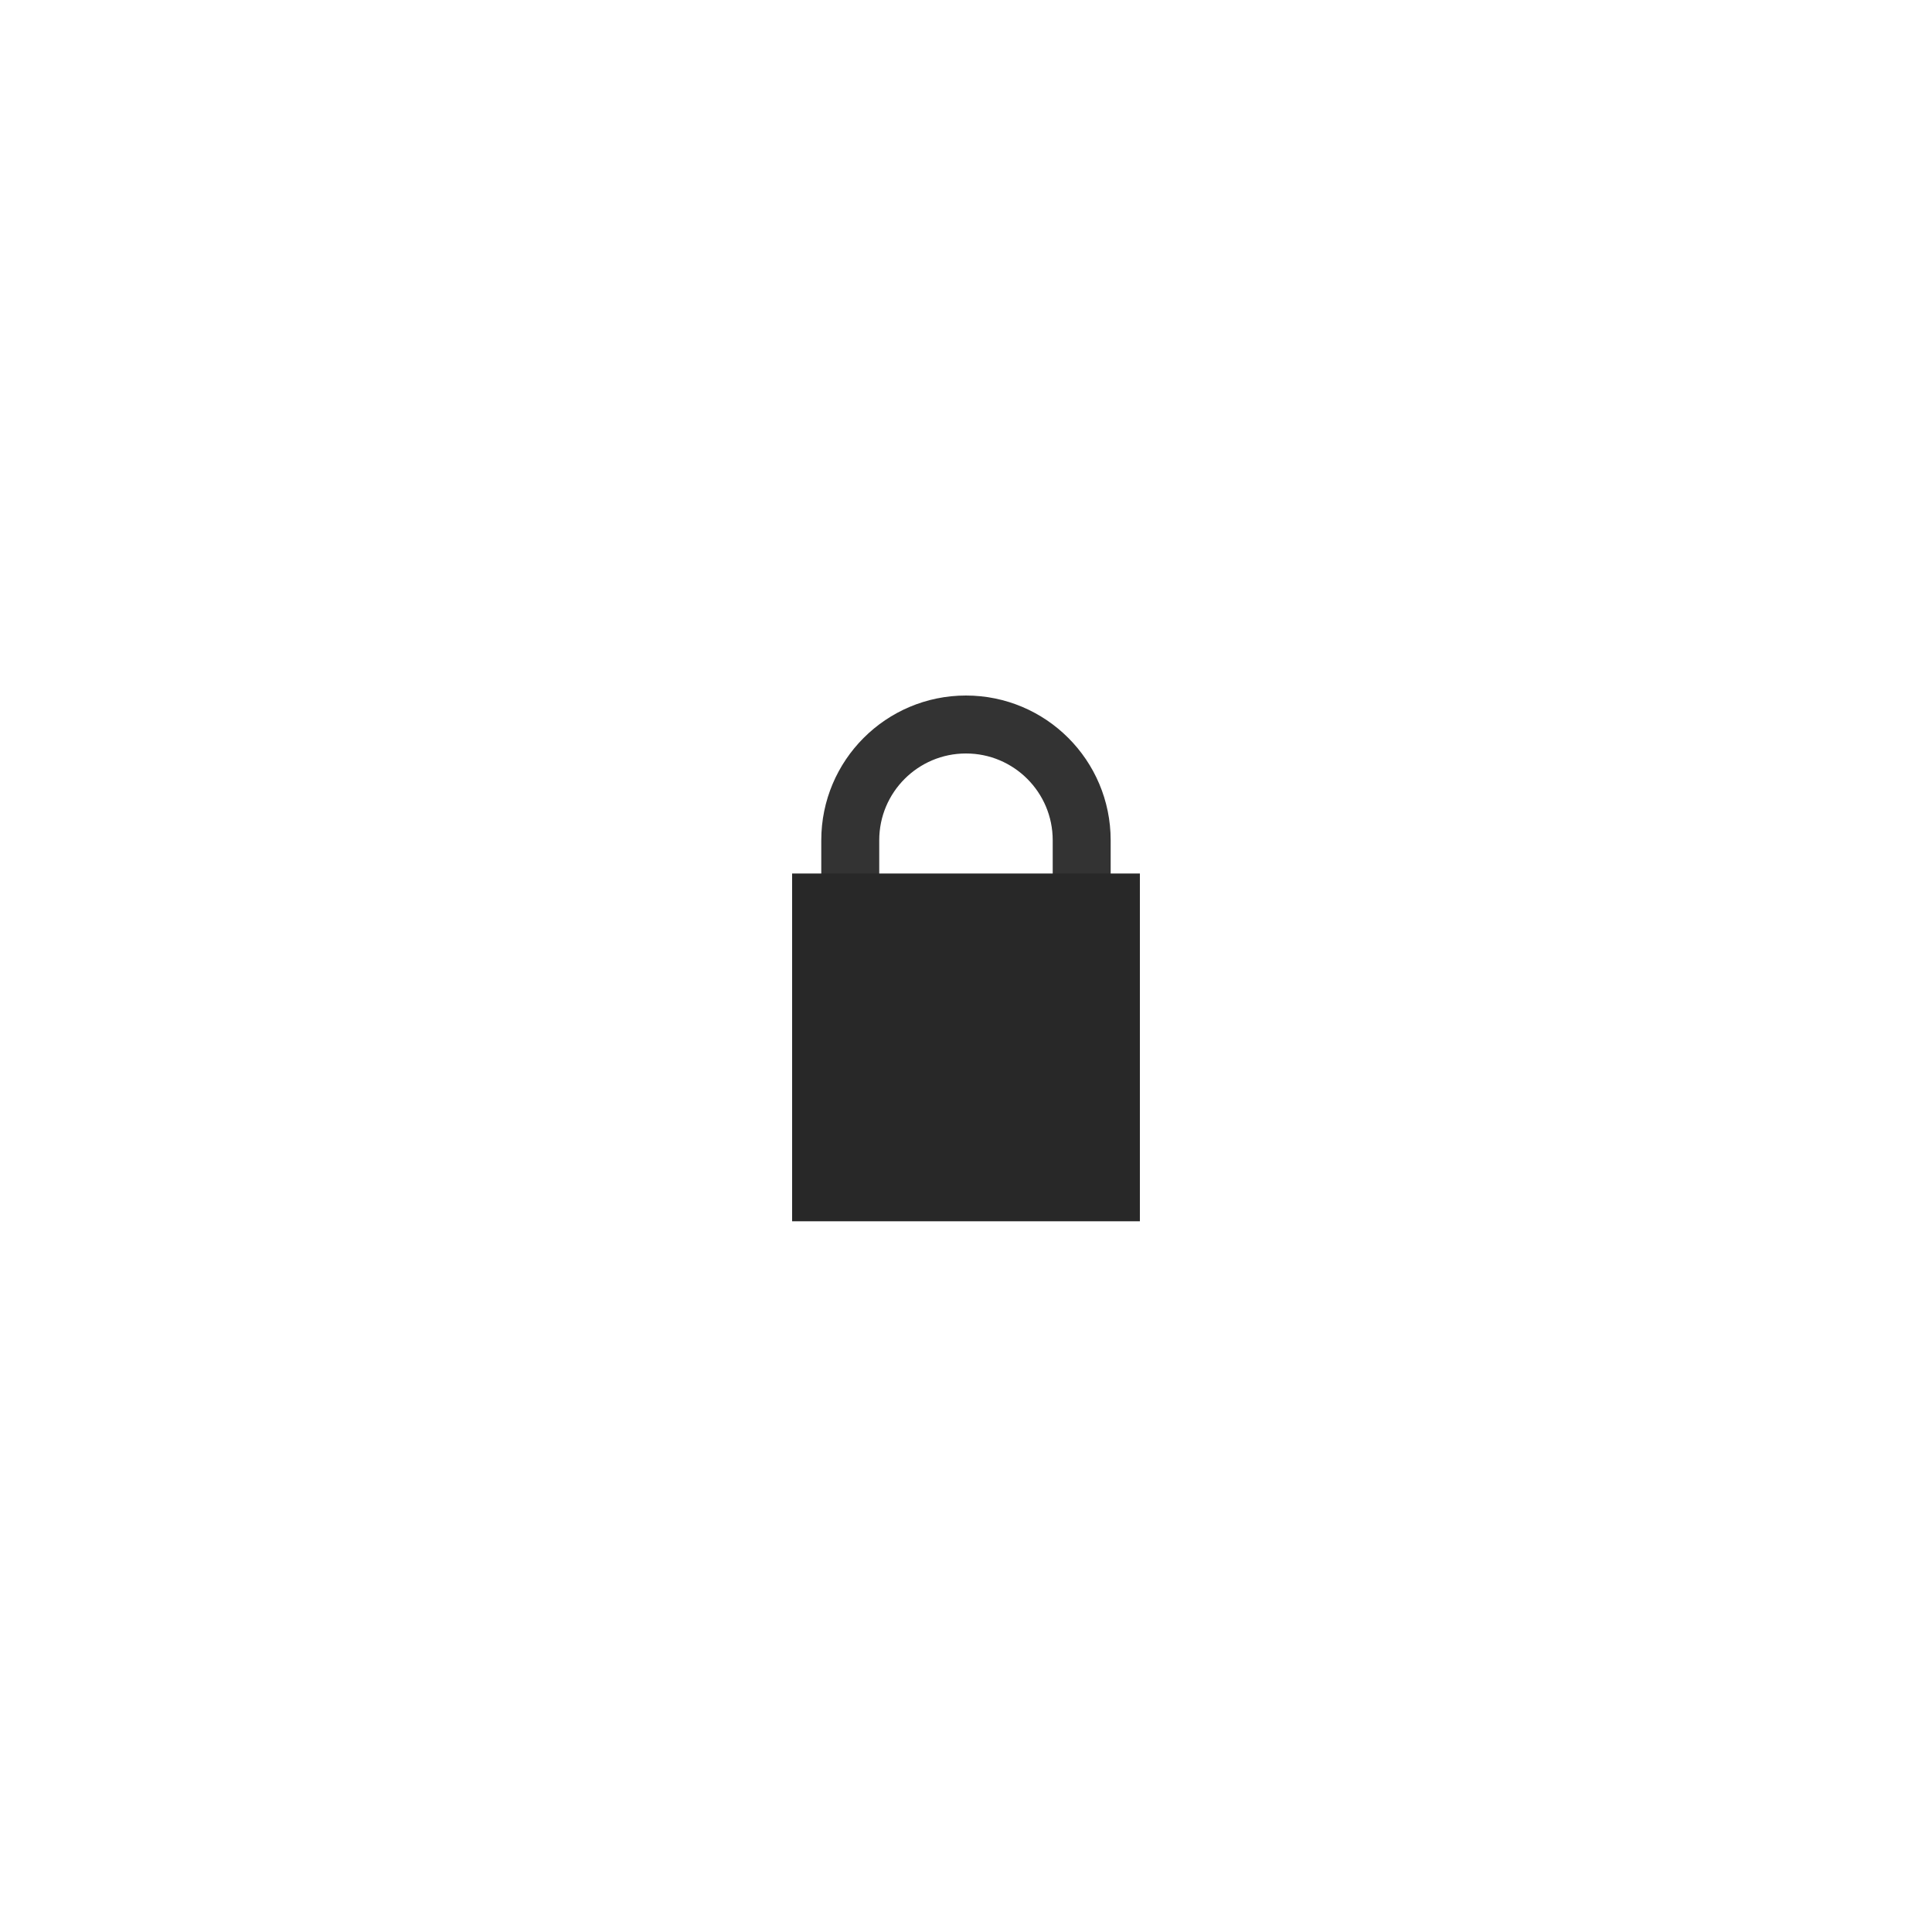
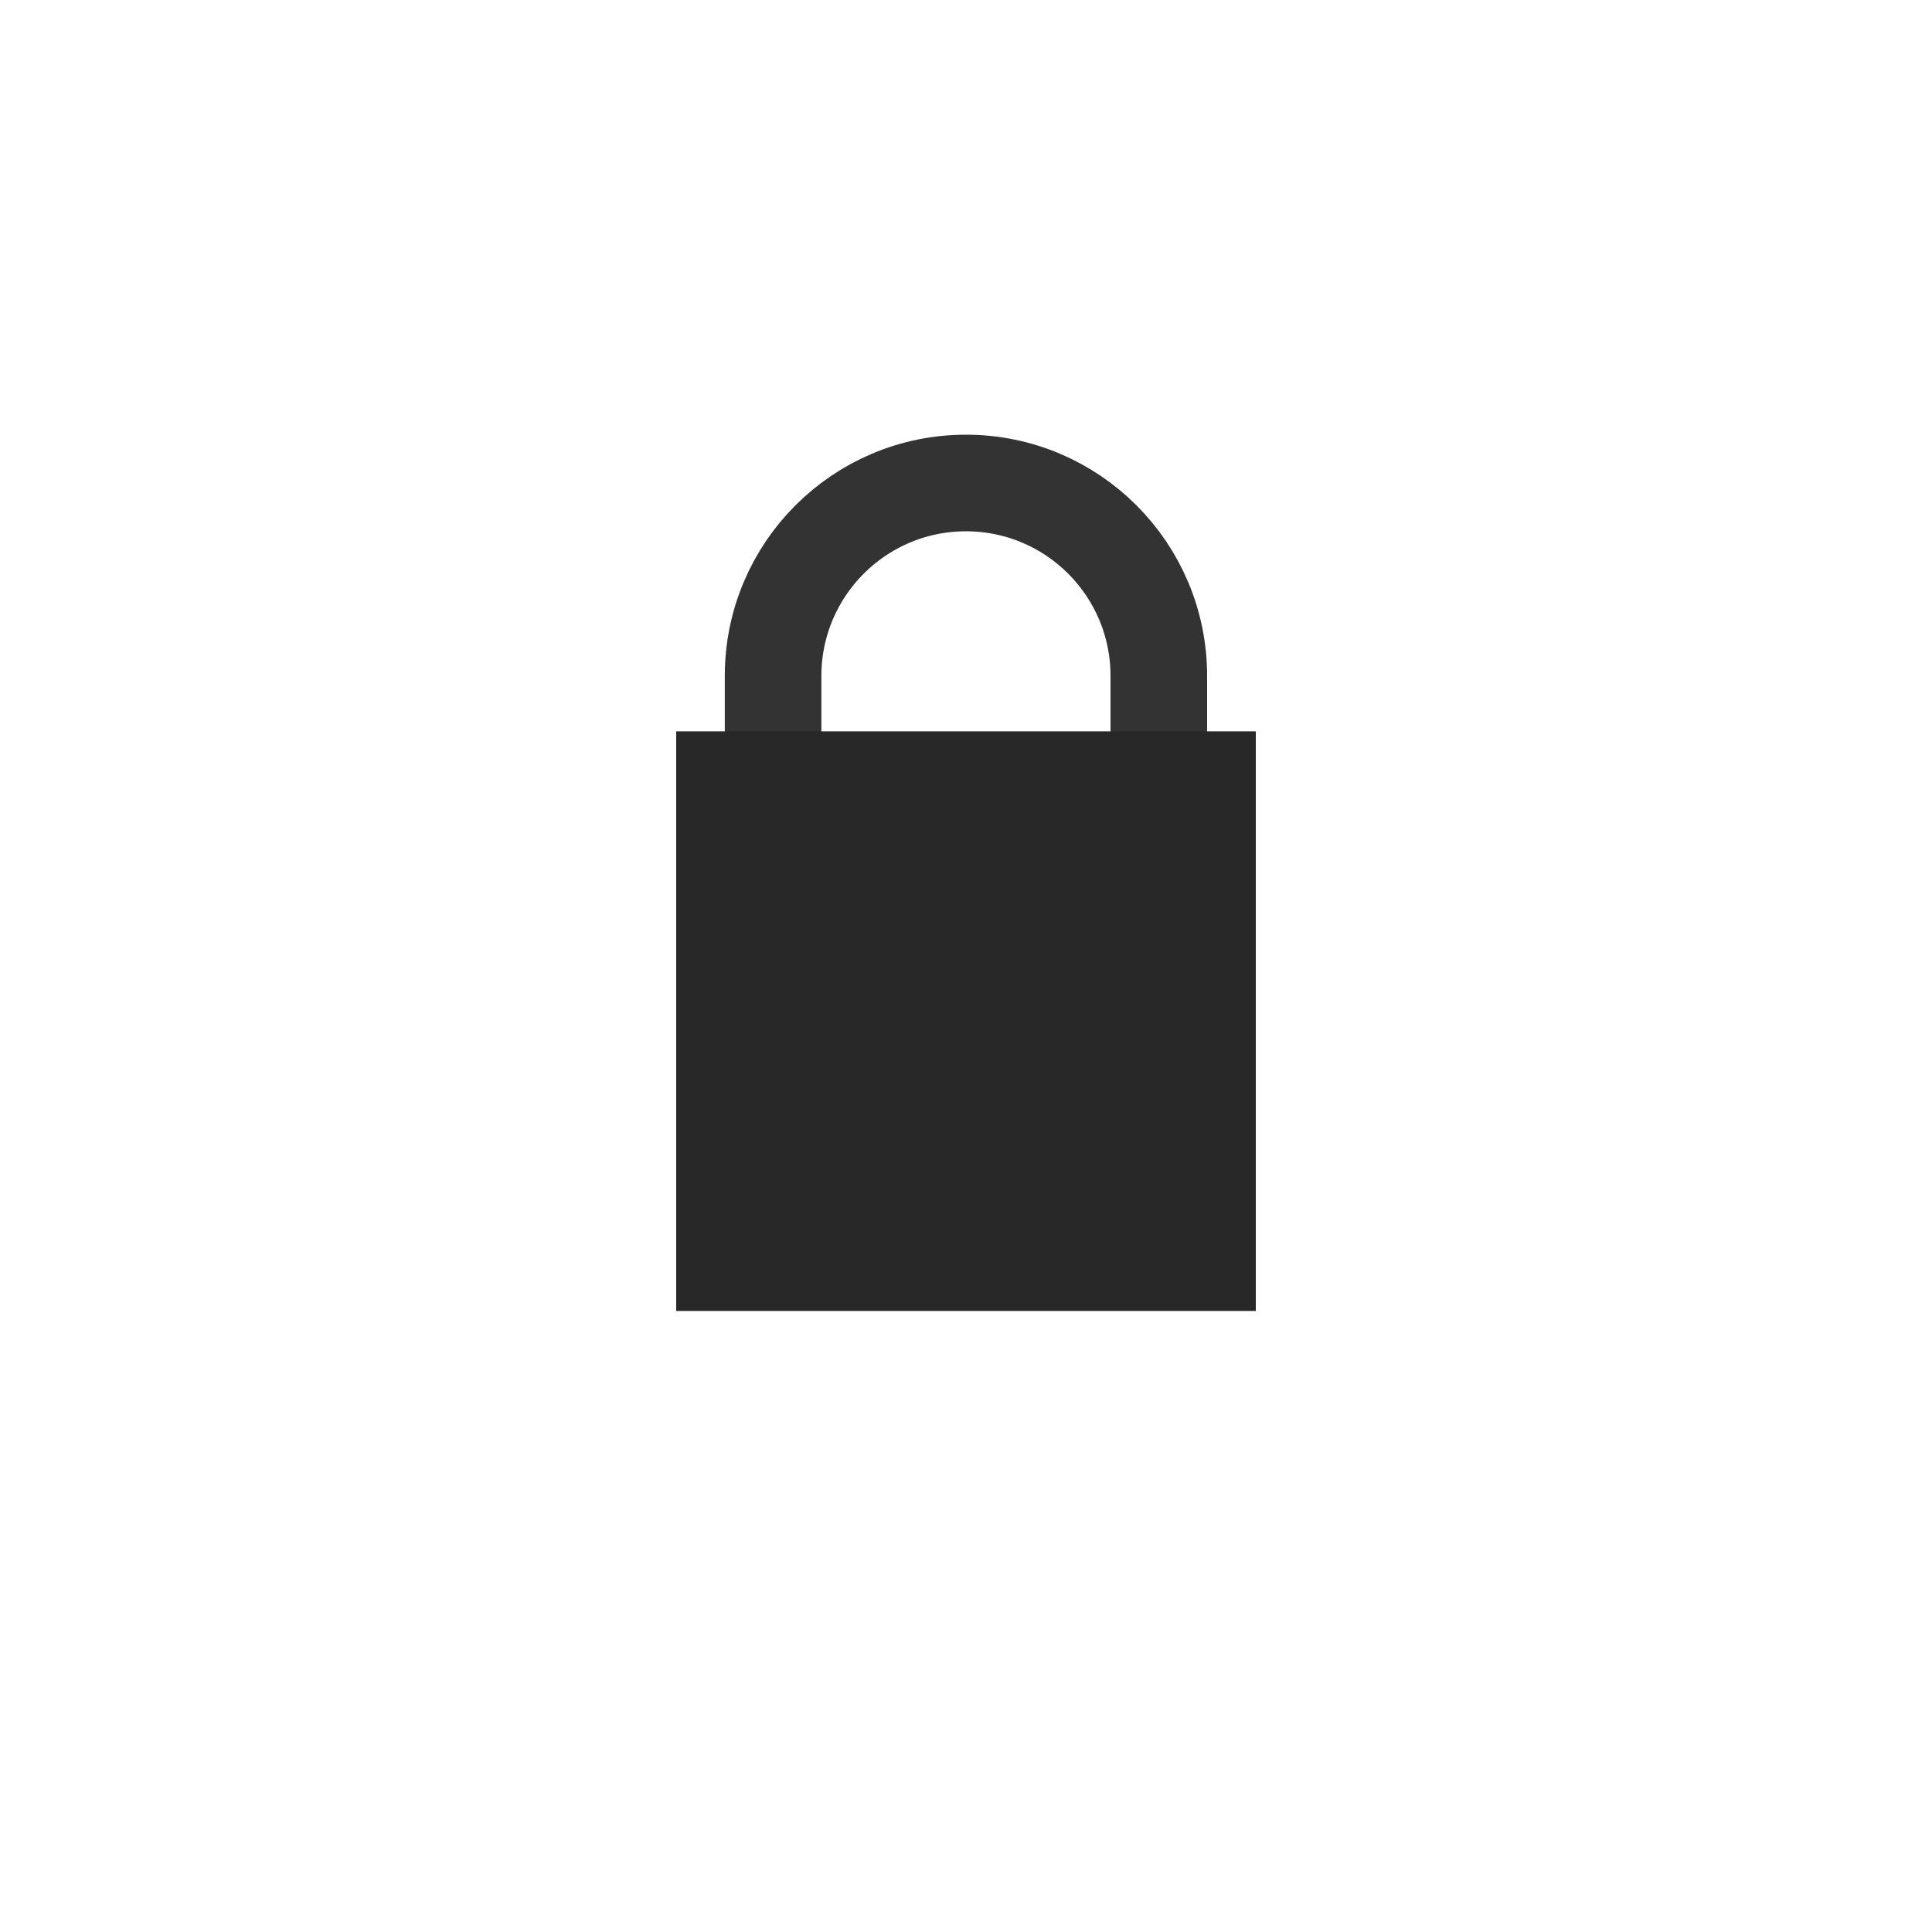
<svg xmlns="http://www.w3.org/2000/svg" viewBox="-1 -1 2 2">
-   <g transform="translate(-0.18 -0.28) scale(0.006 0.006)">
+   <g transform="translate(-0.3 -0.55) scale(0.01 0.01)">
    <rect fill="none" stroke="#333" stroke-miterlimit="10" stroke-width="10" x="10.03" y="5" width="39.93" height="51.85" rx="19.97" ry="19.97" />
    <rect fill="#282828" y="30.71" width="60" height="60" />
  </g>
</svg>
